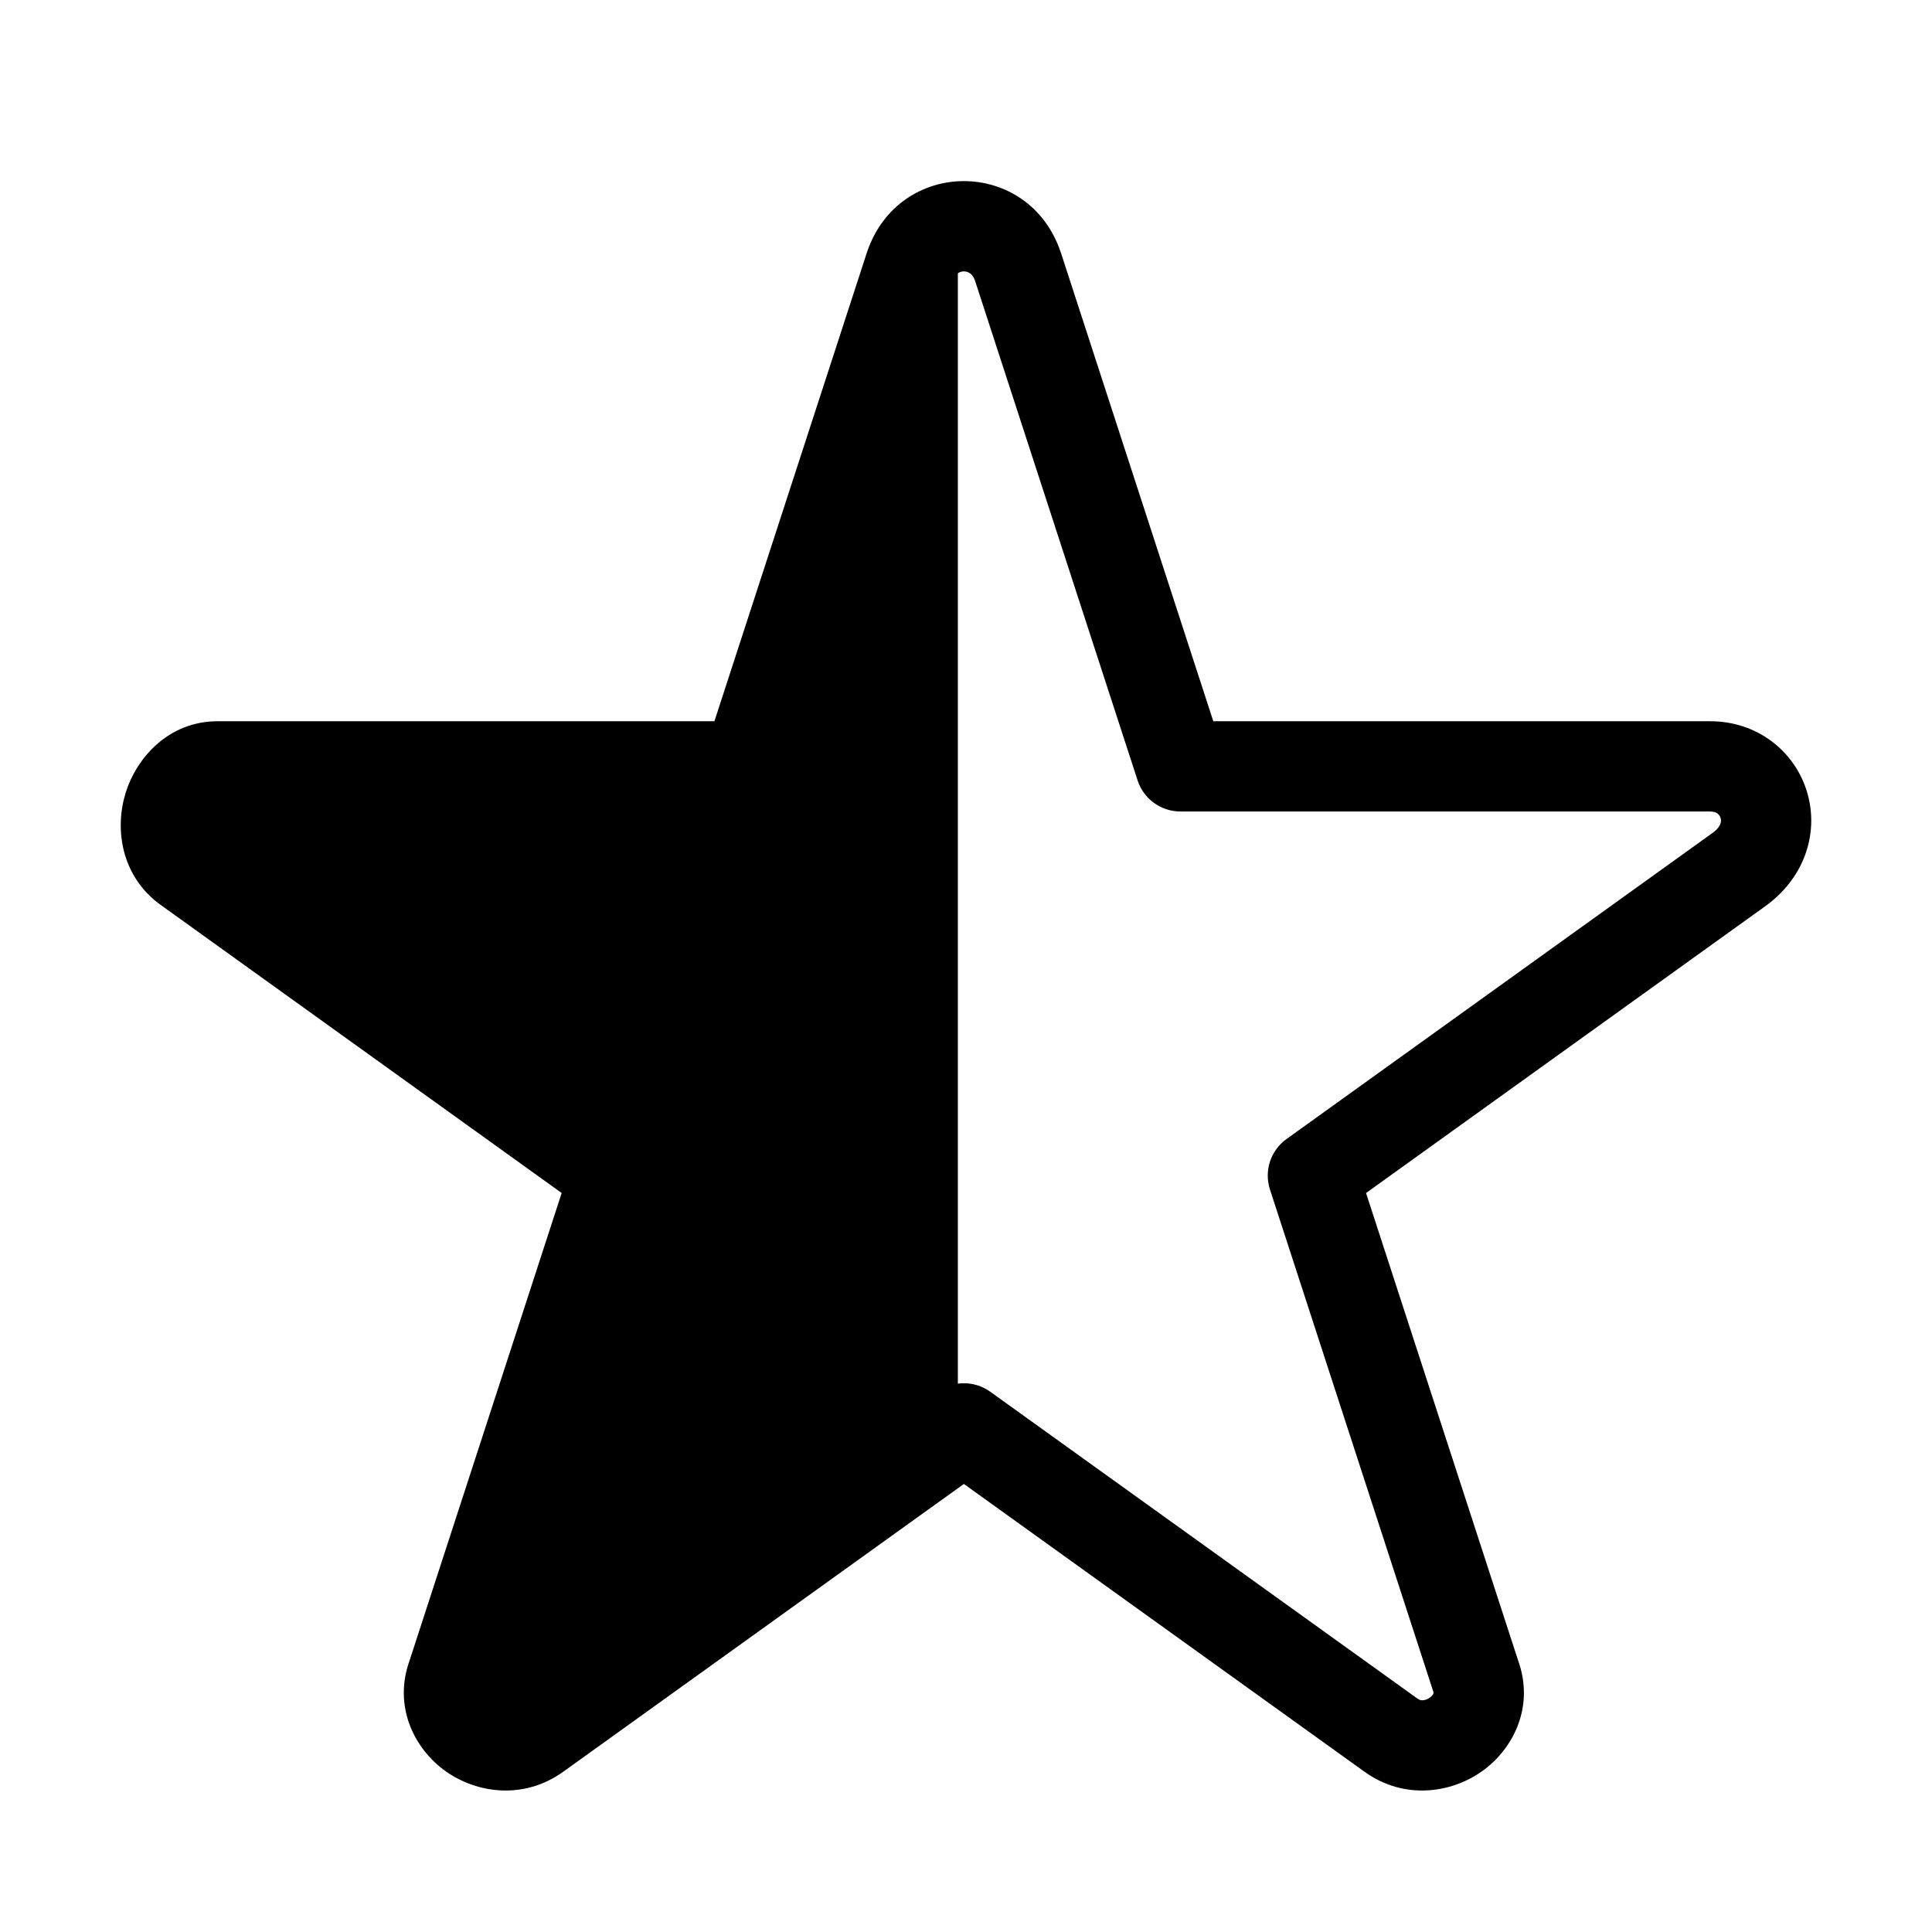
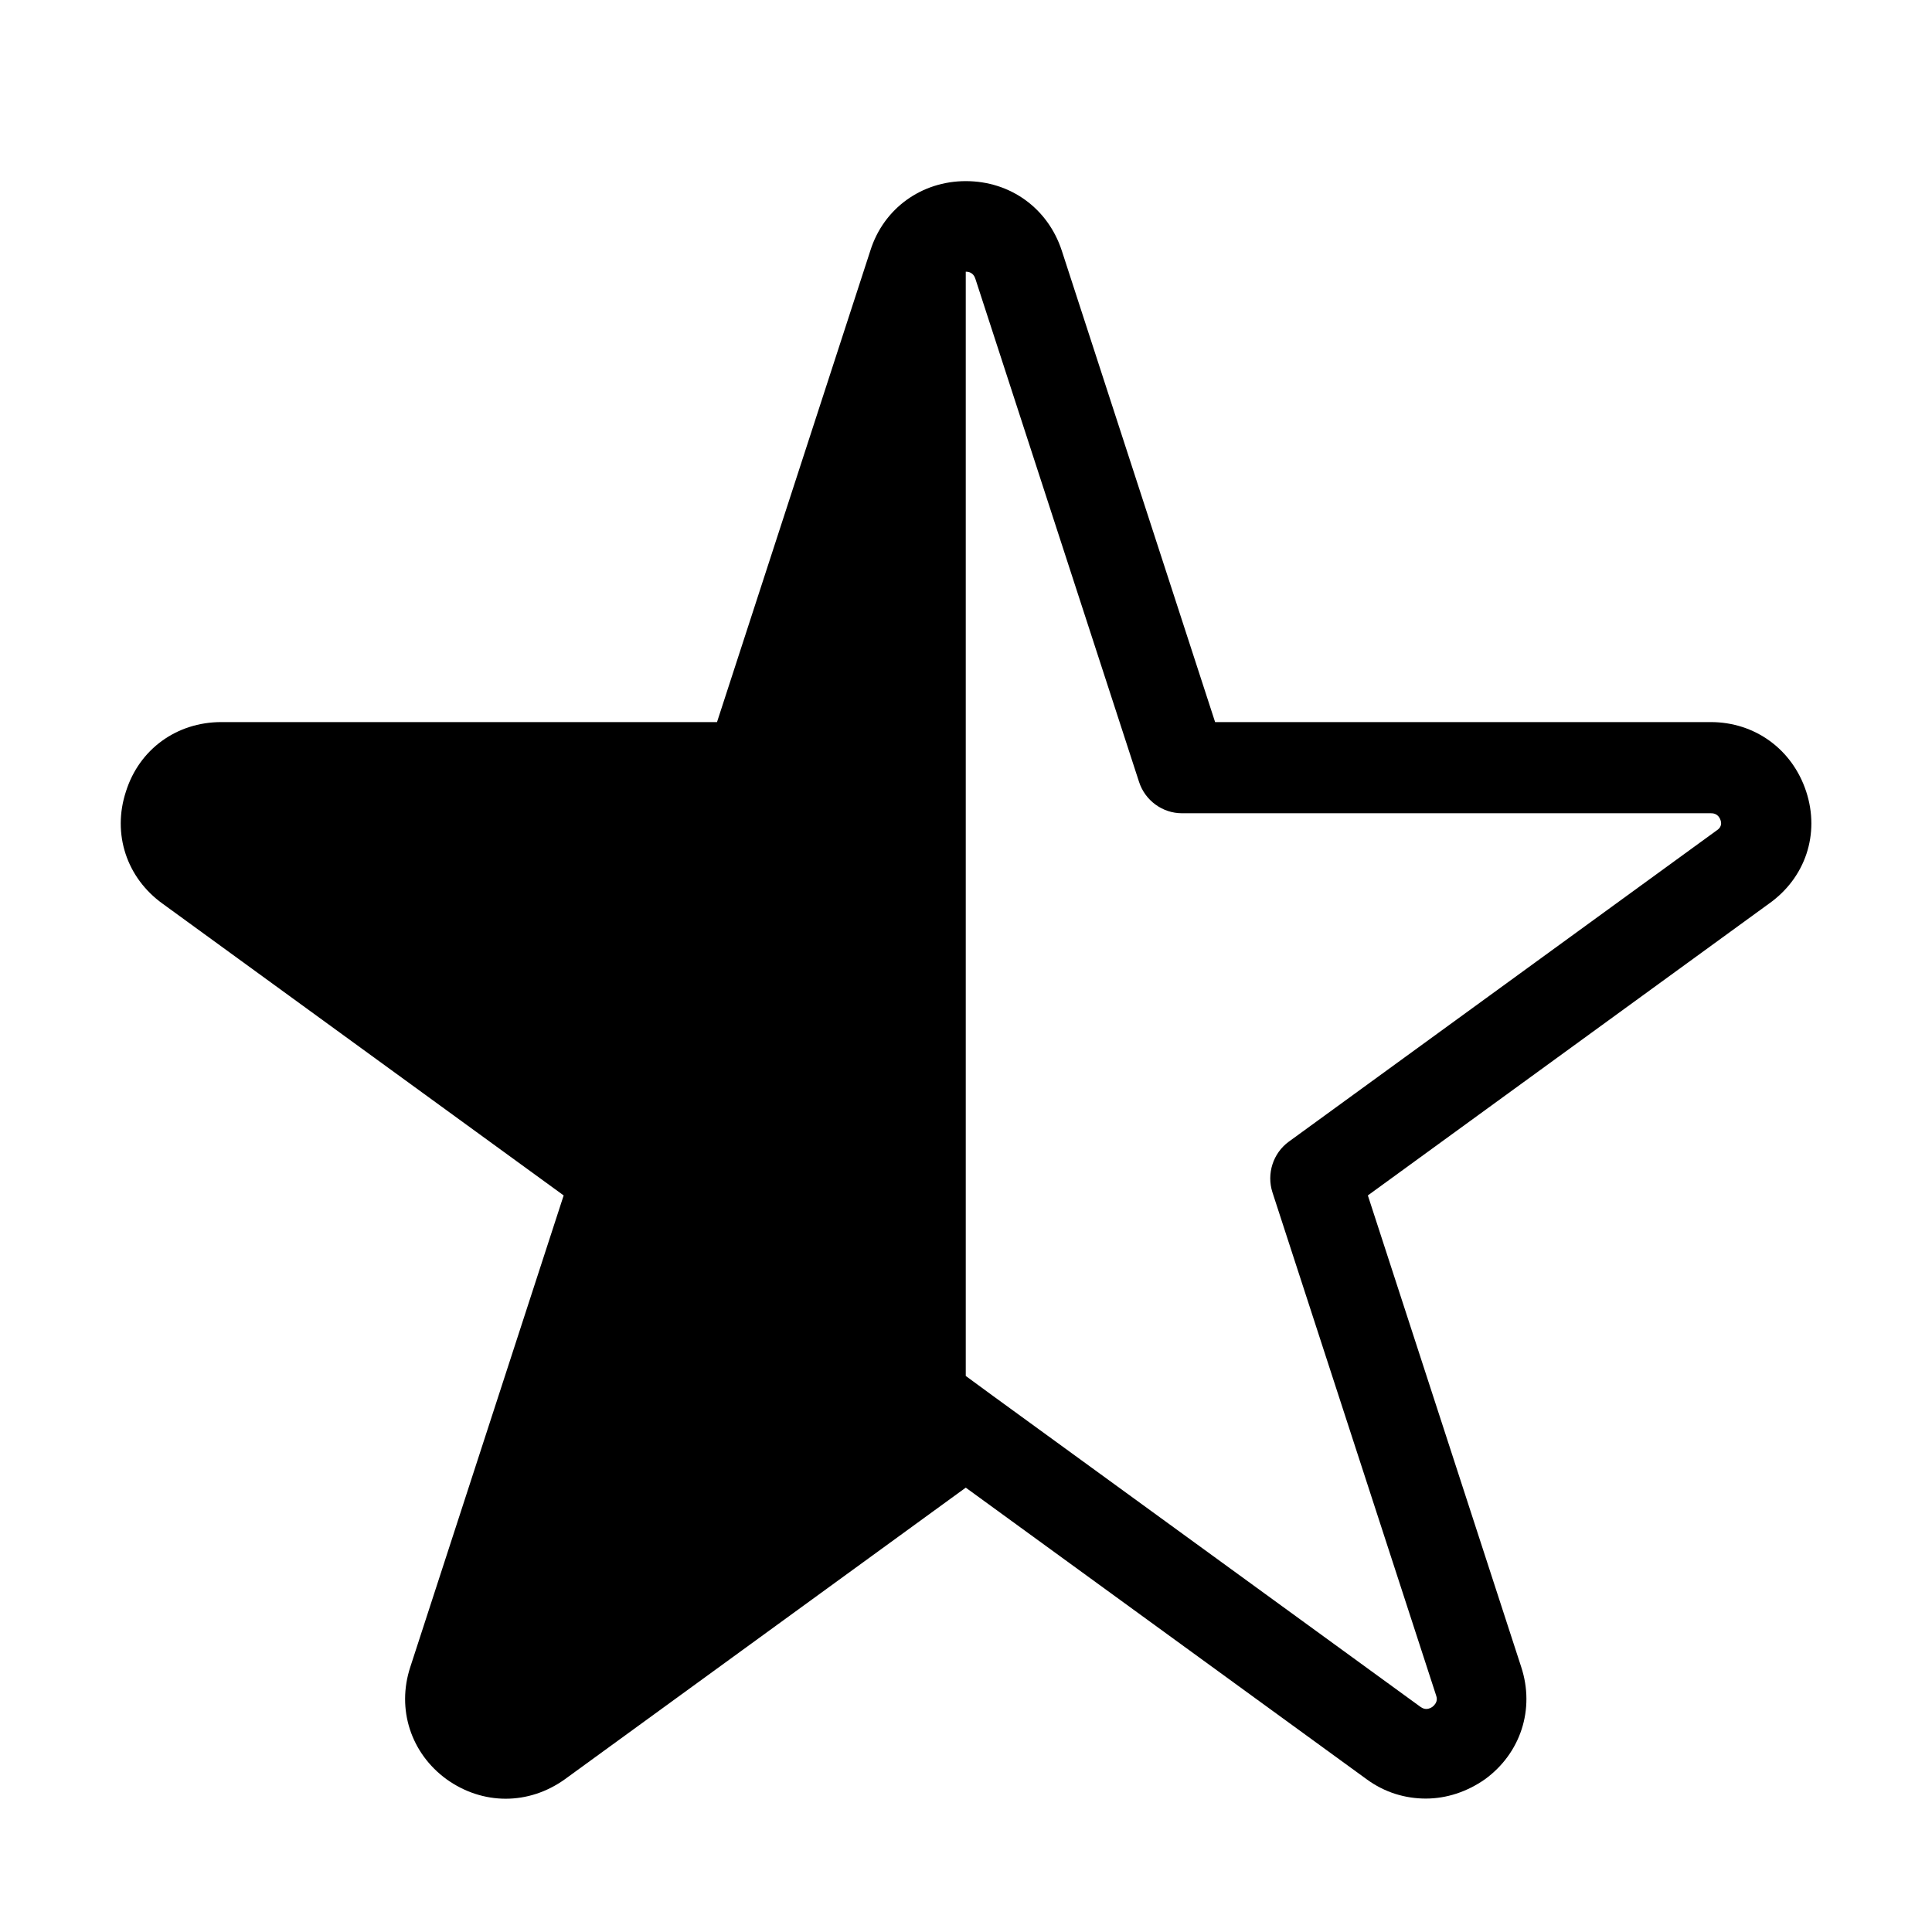
<svg xmlns="http://www.w3.org/2000/svg" width="32" height="32" viewBox="0 0 32 32" fill="none">
-   <path fill-rule="evenodd" clip-rule="evenodd" d="M15.965 3.723C15.566 3.723 15.267 3.922 15.068 4.321L12.575 11.996C12.476 12.395 12.077 12.594 11.678 12.594H3.704C2.807 12.594 2.408 13.69 3.206 14.289L9.685 19.073C9.984 19.272 10.183 19.671 9.984 20.07L7.492 27.745C7.193 28.542 8.19 29.24 8.887 28.742L15.367 23.957C15.566 23.858 15.665 23.758 15.865 23.758V3.723H15.965Z" fill="black" />
-   <path fill-rule="evenodd" clip-rule="evenodd" d="M15.777 4.655L13.087 12.925C12.987 13.233 12.7 13.441 12.376 13.441H3.605C3.602 13.441 3.597 13.441 3.581 13.454C3.559 13.473 3.528 13.514 3.509 13.576C3.49 13.636 3.491 13.689 3.5 13.722C3.507 13.747 3.517 13.763 3.541 13.78L3.542 13.781L10.619 18.865C10.884 19.054 10.995 19.393 10.894 19.703L8.203 27.976C8.199 27.987 8.196 27.997 8.192 28.008C8.182 28.035 8.185 28.044 8.187 28.049C8.192 28.062 8.209 28.092 8.248 28.119C8.287 28.147 8.33 28.16 8.364 28.162C8.392 28.163 8.42 28.157 8.452 28.134L15.528 23.051C15.789 22.864 16.14 22.864 16.401 23.051L23.476 28.133C23.509 28.157 23.537 28.163 23.565 28.162C23.599 28.16 23.642 28.147 23.681 28.119C23.72 28.092 23.737 28.063 23.742 28.05C23.744 28.044 23.747 28.035 23.737 28.008C23.733 27.997 23.73 27.987 23.726 27.976L21.035 19.703C20.934 19.393 21.045 19.054 21.31 18.865L28.379 13.786C28.46 13.725 28.487 13.67 28.497 13.64C28.508 13.606 28.507 13.574 28.497 13.545C28.488 13.516 28.47 13.492 28.448 13.475C28.428 13.46 28.392 13.441 28.325 13.441H19.553C19.229 13.441 18.942 13.233 18.842 12.925L16.152 4.657L16.152 4.655C16.126 4.579 16.091 4.544 16.066 4.527C16.038 4.507 16.003 4.495 15.965 4.495C15.927 4.495 15.891 4.507 15.863 4.527C15.838 4.544 15.803 4.579 15.777 4.655ZM14.358 4.184C14.884 2.605 17.045 2.605 17.571 4.184L17.573 4.189L20.096 11.946H28.325C29.108 11.946 29.713 12.44 29.921 13.088C30.133 13.747 29.919 14.5 29.271 14.986L29.259 14.995L22.626 19.76L25.144 27.5C25.423 28.271 25.06 28.975 24.545 29.339C24.031 29.703 23.257 29.814 22.607 29.35L22.605 29.349L15.965 24.579L9.324 29.349L9.322 29.35C8.672 29.814 7.898 29.703 7.384 29.339C6.869 28.975 6.506 28.271 6.785 27.5L9.303 19.76L2.672 14.996L2.671 14.996C1.997 14.514 1.898 13.721 2.081 13.132C2.26 12.556 2.787 11.946 3.605 11.946H11.833L14.358 4.184Z" fill="black" />
+   <path d="M29.916 13.11C29.686 12.41 29.066 11.96 28.336 11.96H20.126L17.586 4.15C17.356 3.45 16.736 3 15.996 3C15.266 3 14.636 3.45 14.416 4.15L11.876 11.96H3.666C2.926 11.96 2.306 12.41 2.086 13.11C1.856 13.81 2.096 14.54 2.696 14.97L9.336 19.8L6.796 27.61C6.566 28.31 6.806 29.04 7.396 29.47C7.996 29.9 8.756 29.9 9.356 29.47L15.996 24.64L22.636 29.47C22.936 29.69 23.276 29.79 23.616 29.79C23.956 29.79 24.296 29.68 24.596 29.47C25.186 29.04 25.426 28.31 25.196 27.61L22.656 19.8L29.296 14.97C29.906 14.54 30.146 13.81 29.916 13.11ZM28.426 13.76L21.346 18.91C21.086 19.1 20.976 19.44 21.076 19.75L23.786 28.08C23.796 28.11 23.826 28.19 23.726 28.27C23.626 28.34 23.556 28.29 23.526 28.27L16.446 23.12L15.996 22.79V4.5C16.116 4.5 16.146 4.59 16.156 4.62L18.866 12.95C18.966 13.26 19.256 13.47 19.576 13.47H28.336C28.366 13.47 28.456 13.47 28.496 13.58C28.536 13.69 28.456 13.74 28.426 13.76Z" fill="black" />
</svg>
